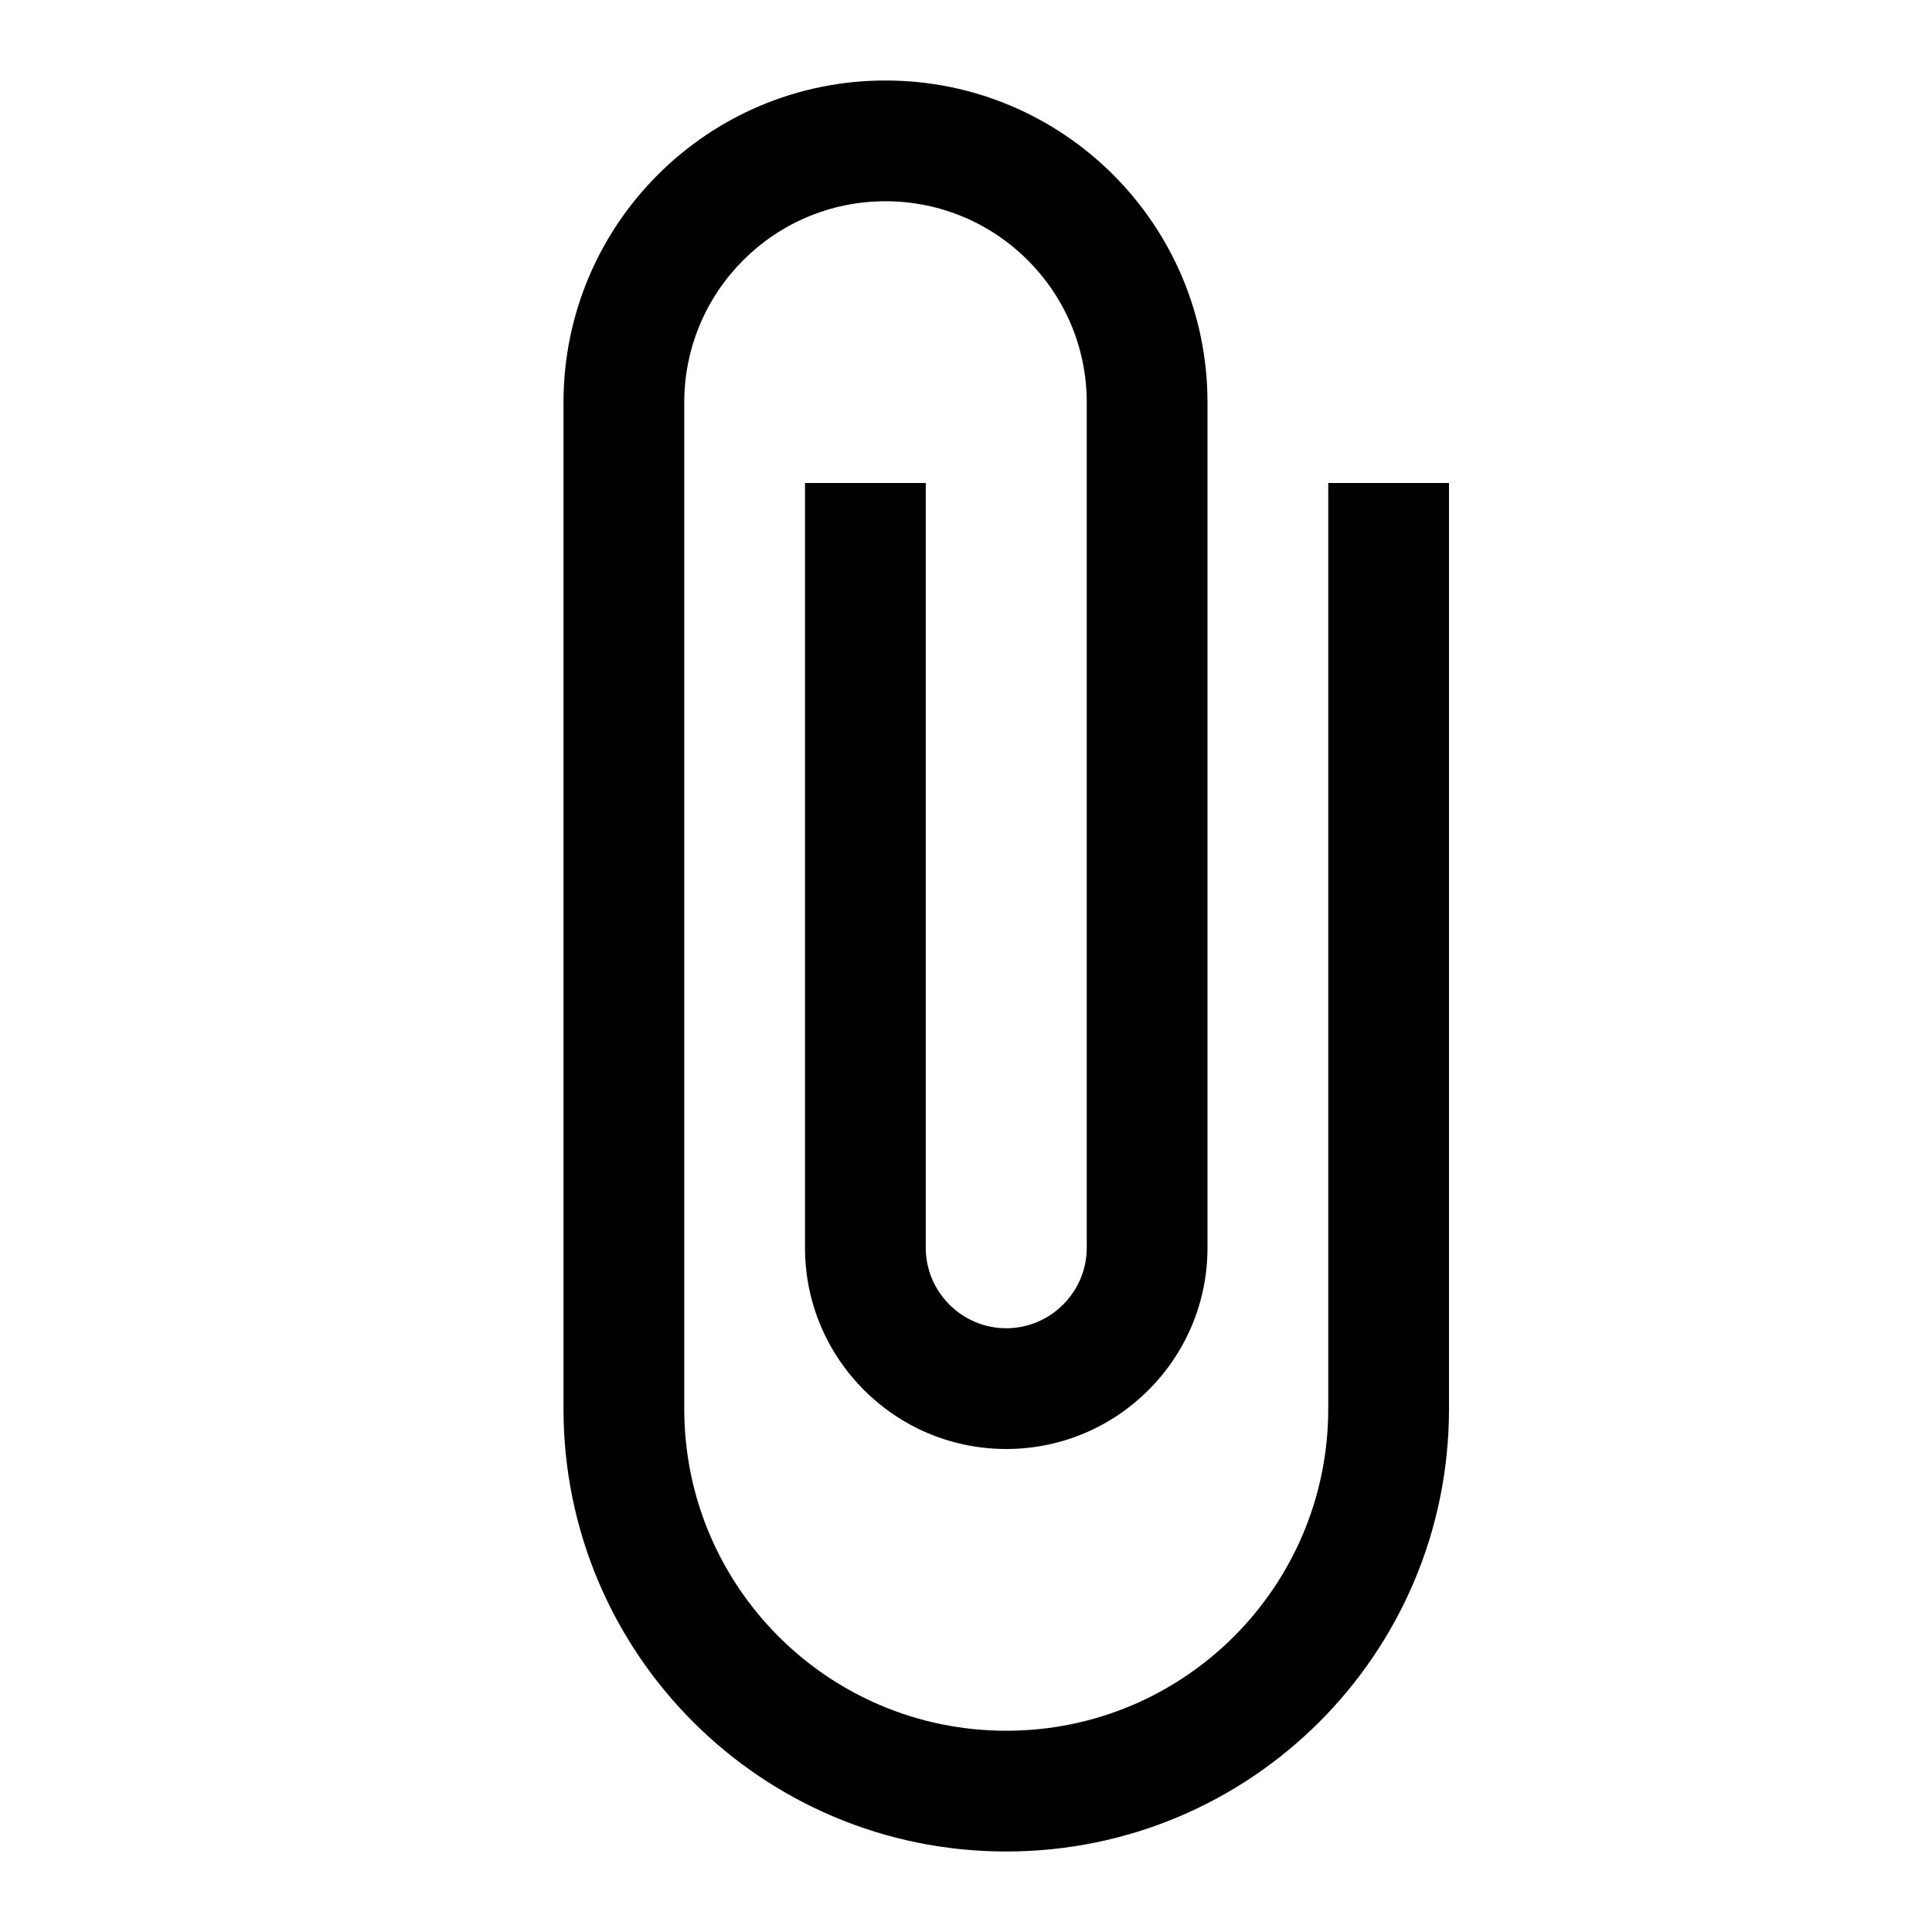
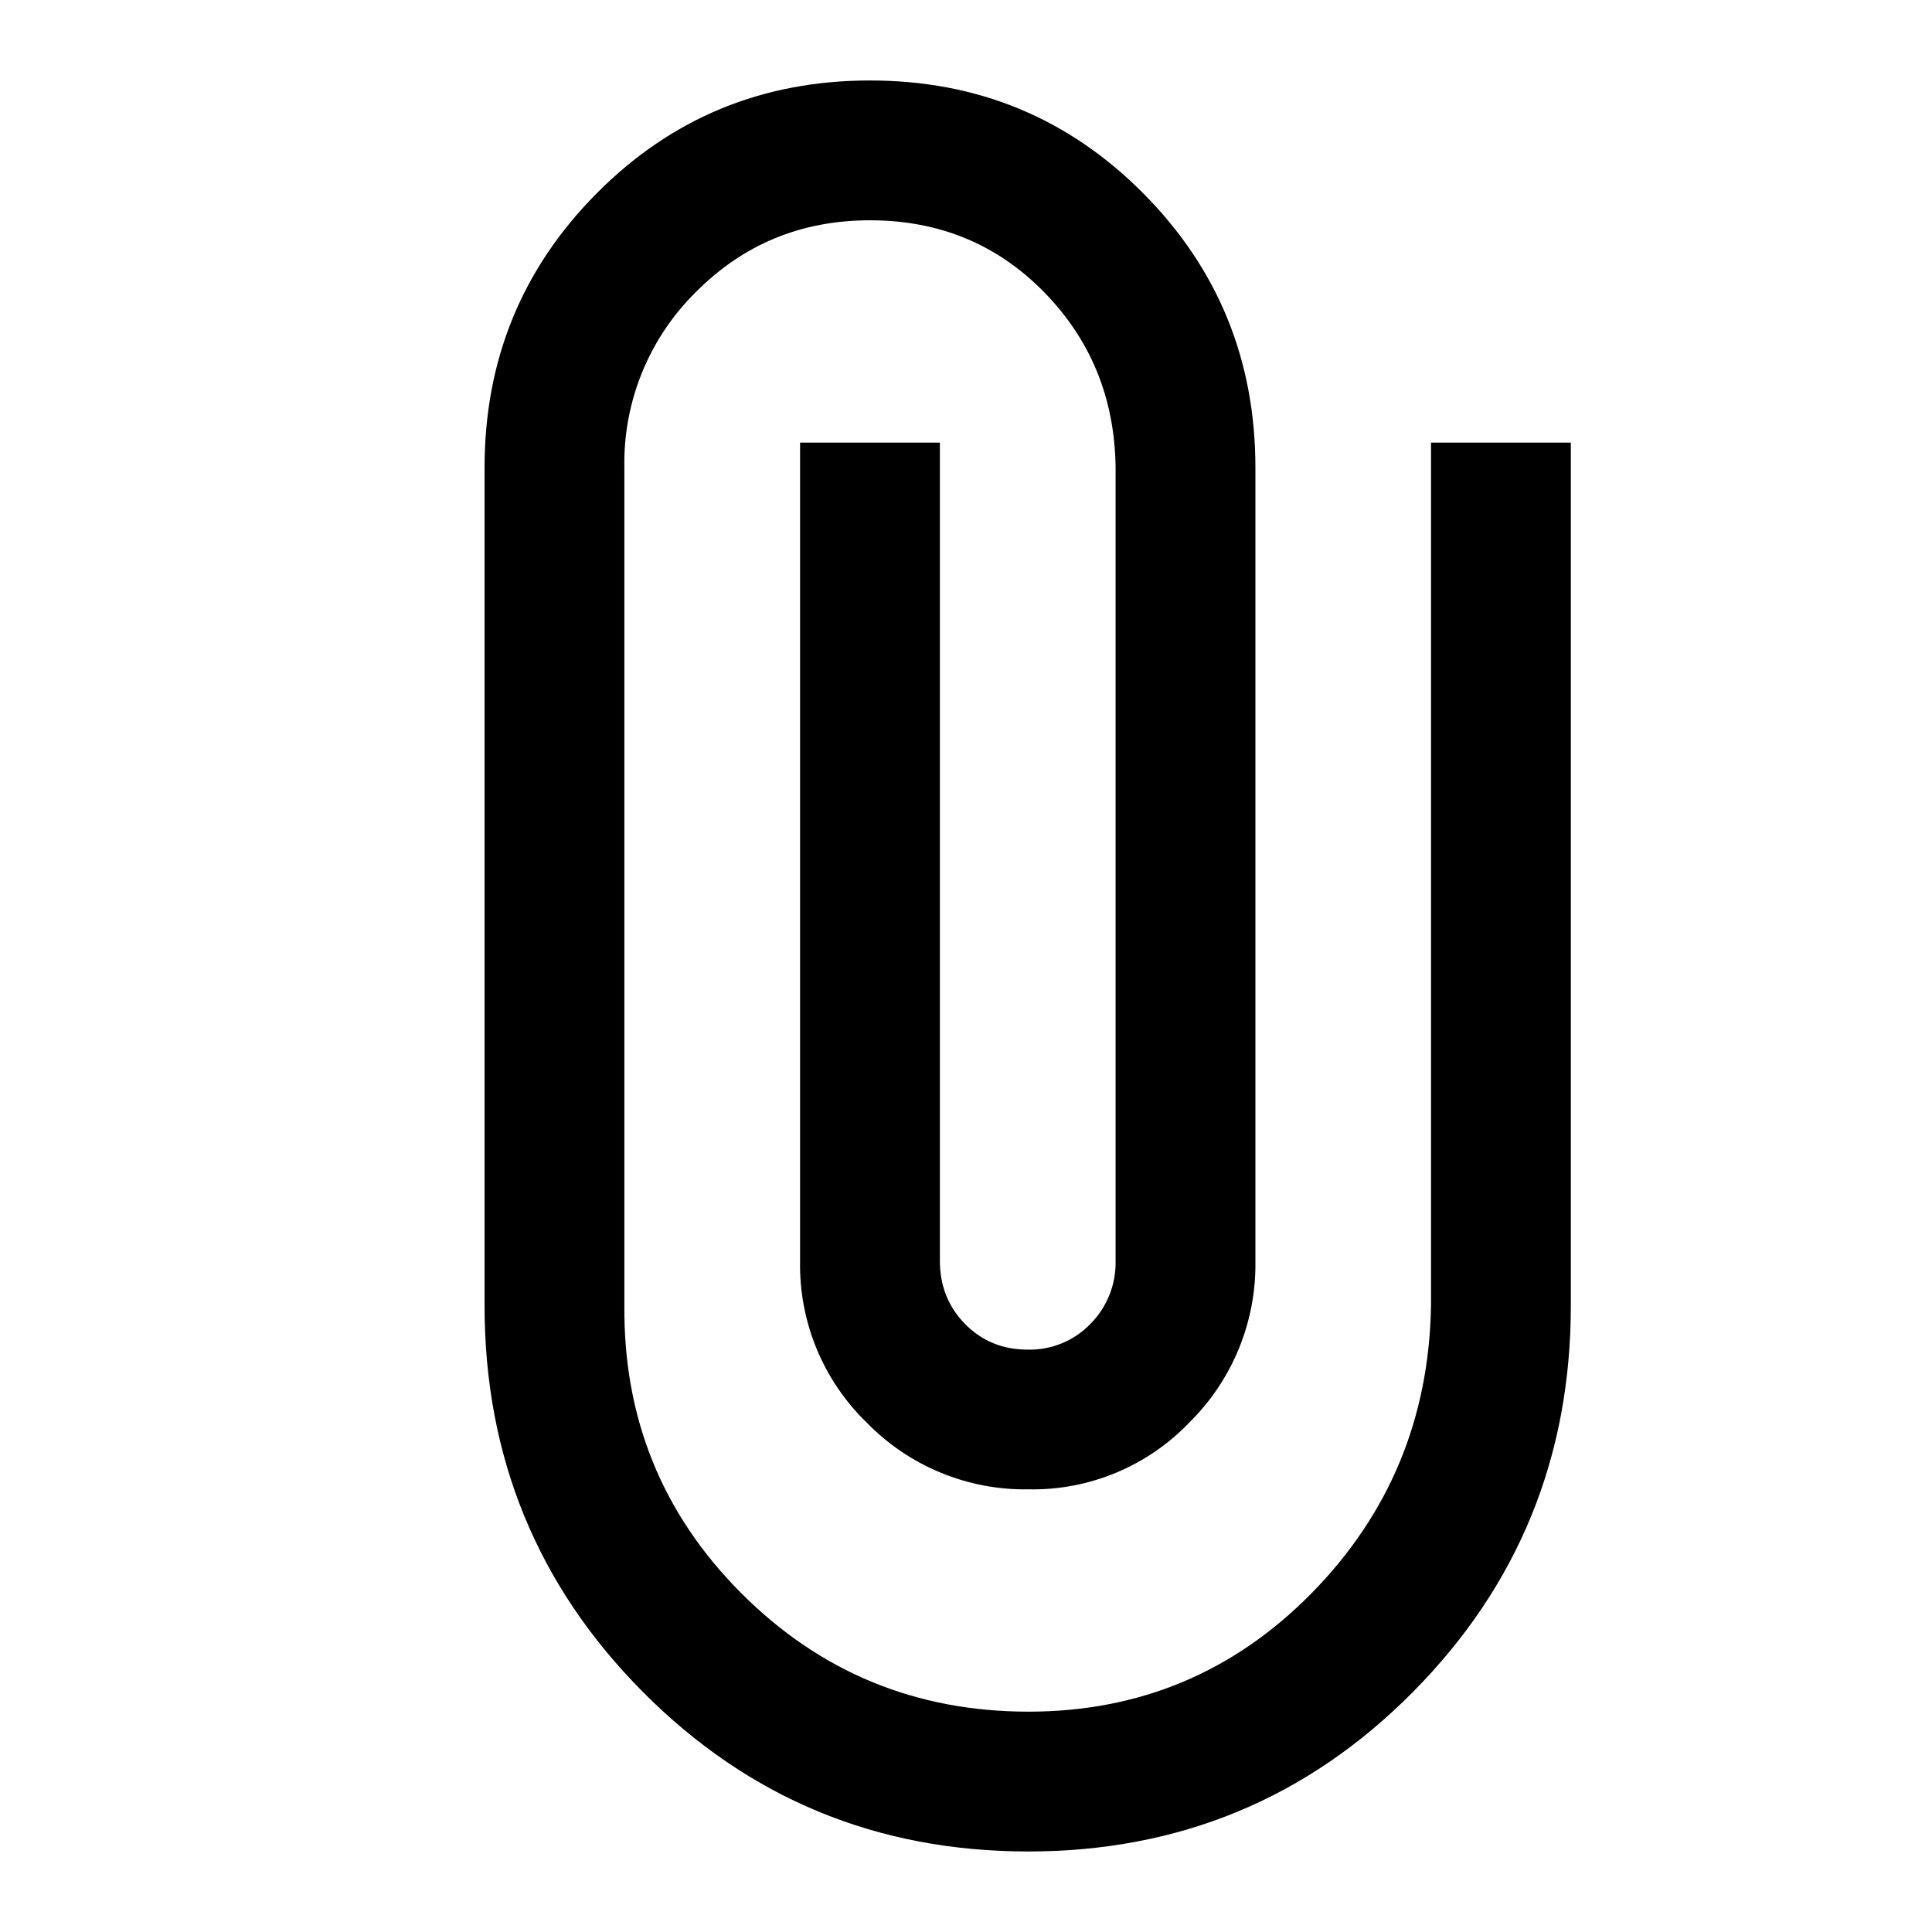
- <svg xmlns="http://www.w3.org/2000/svg" width="24" height="24" viewBox="0 0 24 24">
-   <path d="M16.5 6v11.5c0 2.21-1.79 4-4 4s-4-1.79-4-4V5c0-1.38 1.12-2.5 2.5-2.5s2.5 1.12 2.5 2.5v10.5c0 .55-.45 1-1 1s-1-.45-1-1V6H10v9.5c0 1.38 1.12 2.5 2.5 2.5s2.5-1.12 2.5-2.5V5c0-2.21-1.79-4-4-4S7 2.79 7 5v12.5c0 3.04 2.46 5.5 5.5 5.5s5.5-2.46 5.5-5.5V6h-1.5z" />
-   <path d="M0 0h24v24H0z" fill="none" />
+ <svg xmlns="http://www.w3.org/2000/svg" viewBox="0 0 24 24" xml:space="preserve" style="fill-rule:evenodd;clip-rule:evenodd;stroke-linejoin:round;stroke-miterlimit:2">
+   <path d="M17.673 15.644c0 1.624-.565 3.006-1.695 4.146-1.13 1.14-2.506 1.71-4.127 1.71s-2.998-.57-4.132-1.71c-1.133-1.14-1.7-2.522-1.7-4.146v-8.99c0-1.154.401-2.135 1.202-2.942C8.022 2.904 9 2.5 10.154 2.5s2.131.404 2.933 1.212c.801.807 1.202 1.788 1.202 2.942v8.51a2.38 2.38 0 0 1-.708 1.733 2.326 2.326 0 0 1-1.724.718 2.37 2.37 0 0 1-1.735-.713 2.355 2.355 0 0 1-.718-1.738V6.385h1.5v8.779c0 .268.09.493.27.677.18.183.404.275.672.275a.905.905 0 0 0 .672-.275.93.93 0 0 0 .271-.677v-8.52c-.011-.738-.267-1.364-.77-1.876C11.516 4.256 10.895 4 10.154 4c-.738 0-1.361.258-1.871.773a2.576 2.576 0 0 0-.764 1.881v8.99c-.01 1.209.408 2.237 1.254 3.085.846.847 1.873 1.271 3.082 1.271 1.19 0 2.203-.424 3.037-1.271.833-.848 1.261-1.876 1.281-3.085V6.385h1.5v9.259Z" style="fill-rule:nonzero" transform="translate(-.95 -1.895) scale(1.15789)" />
+   <path style="fill:none;fill-rule:nonzero" d="M0 0h24v24H0z" />
</svg>
